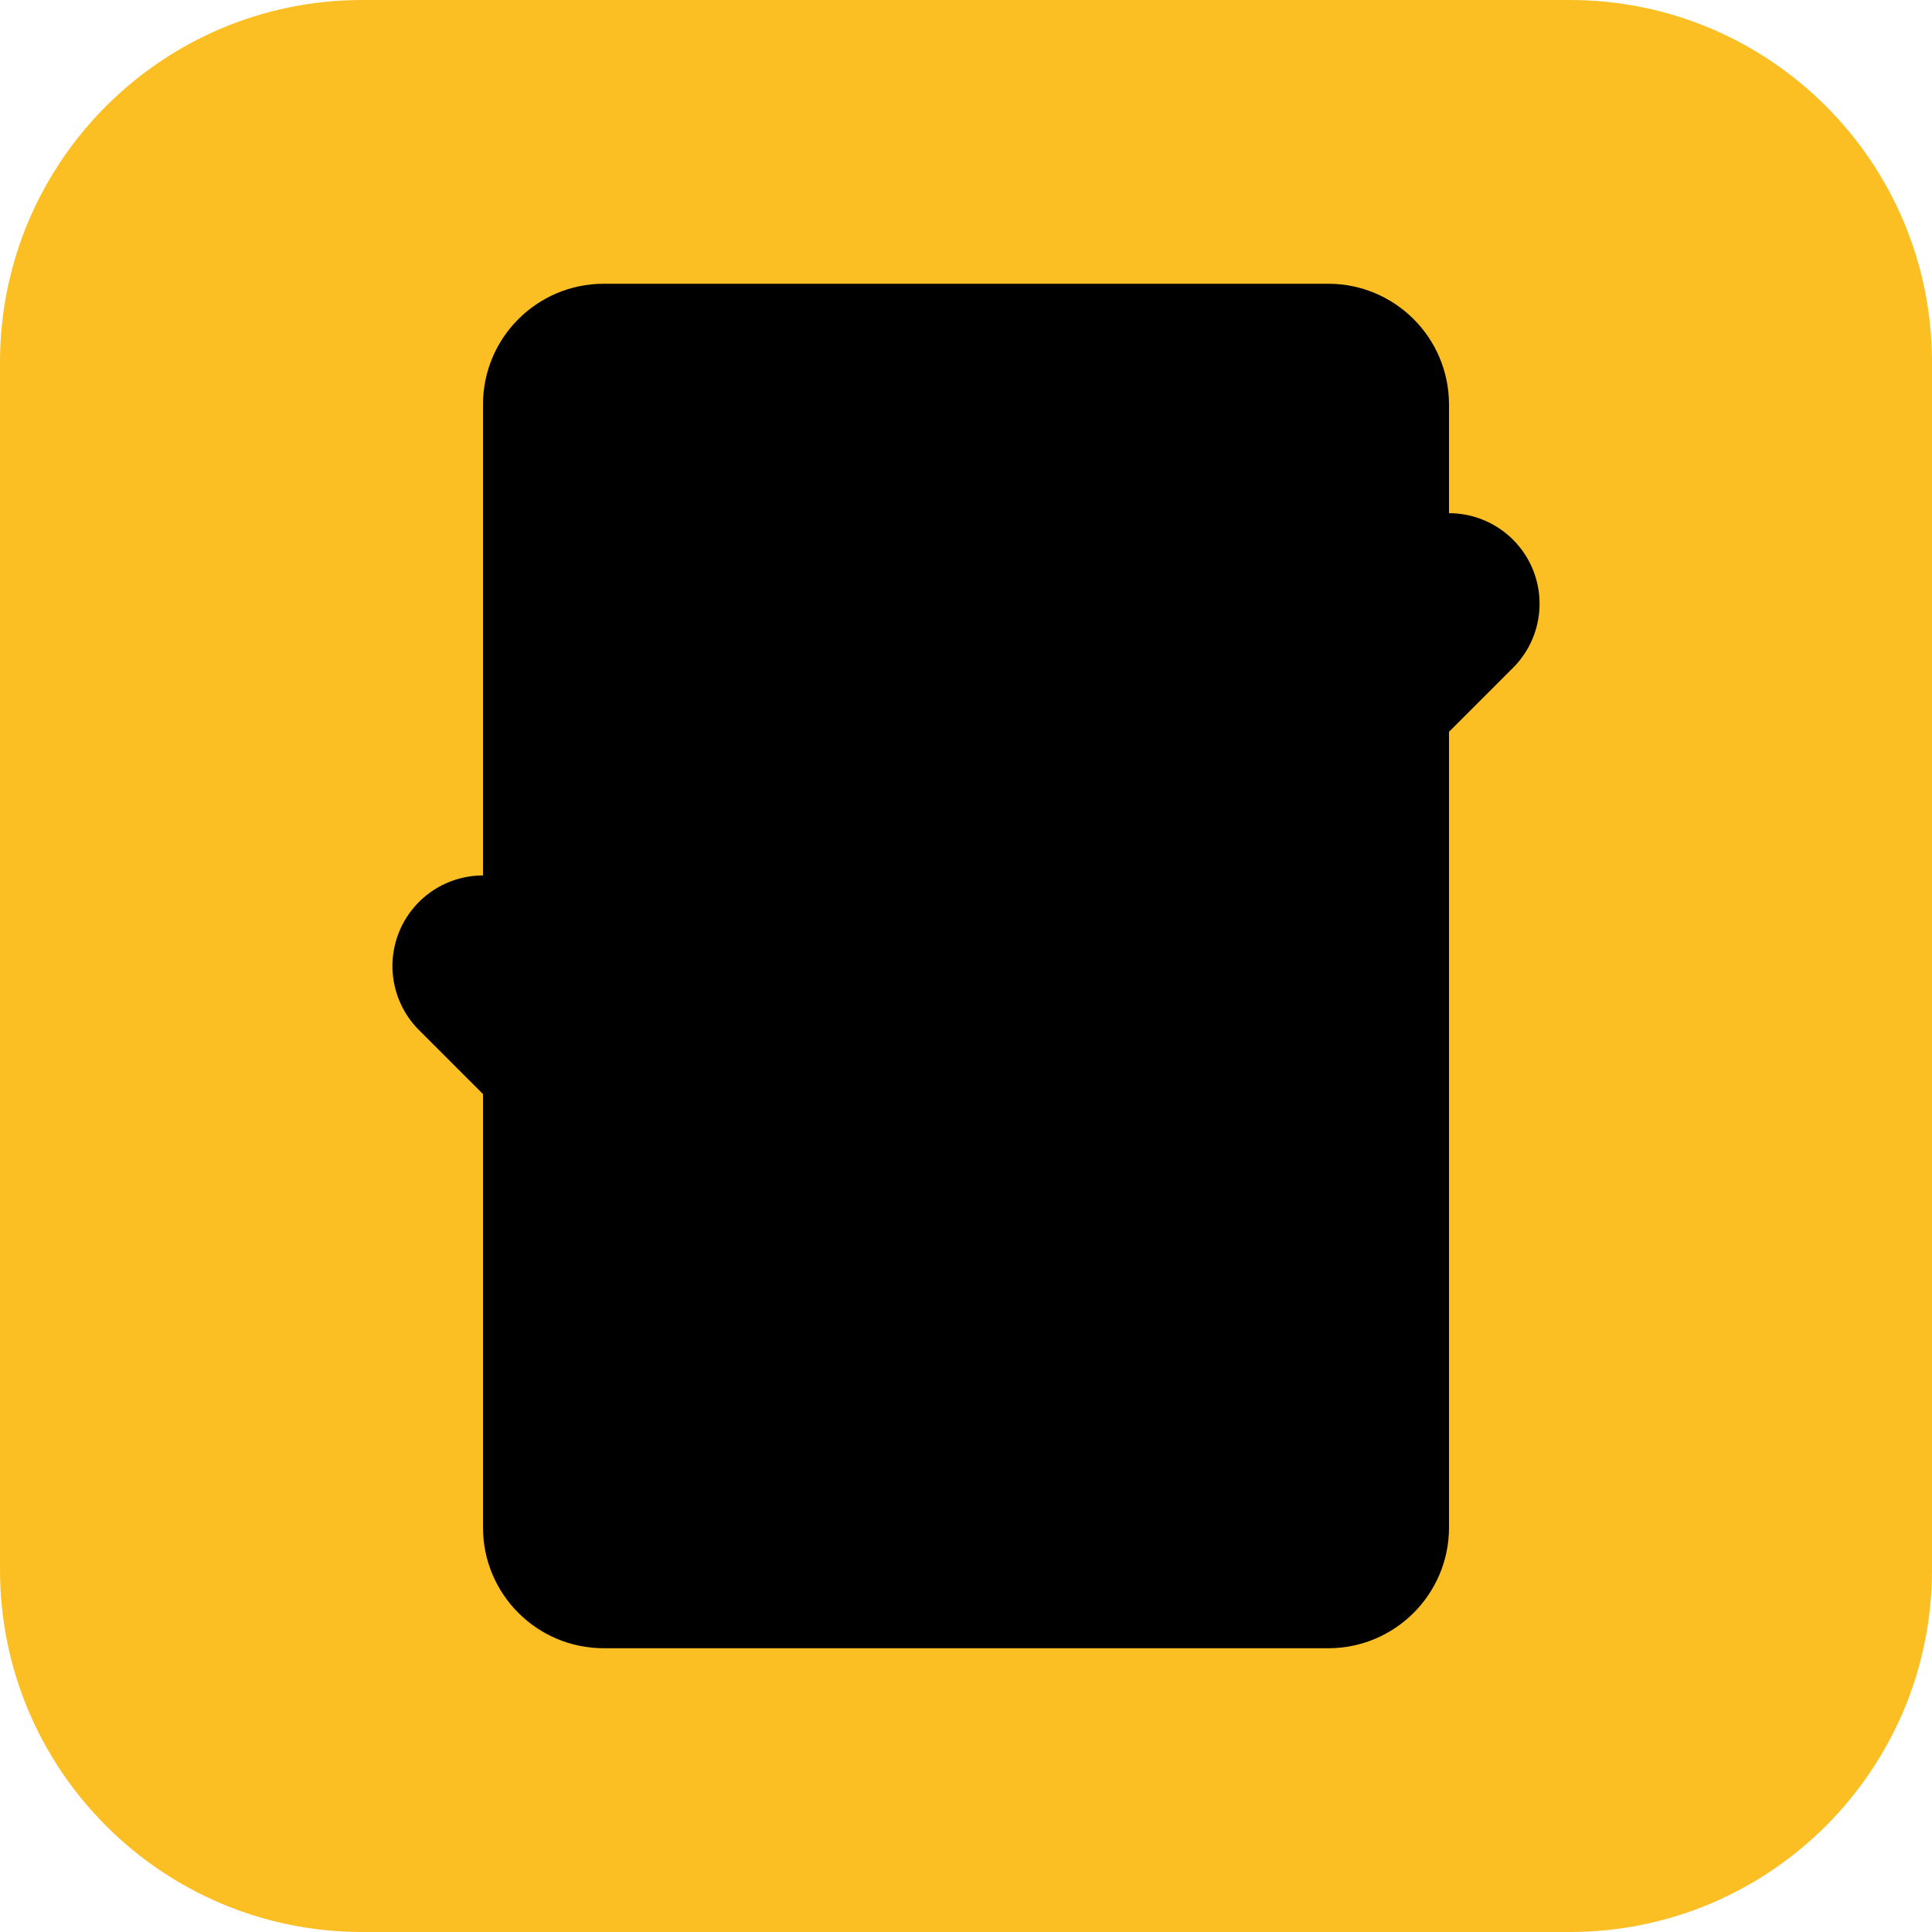
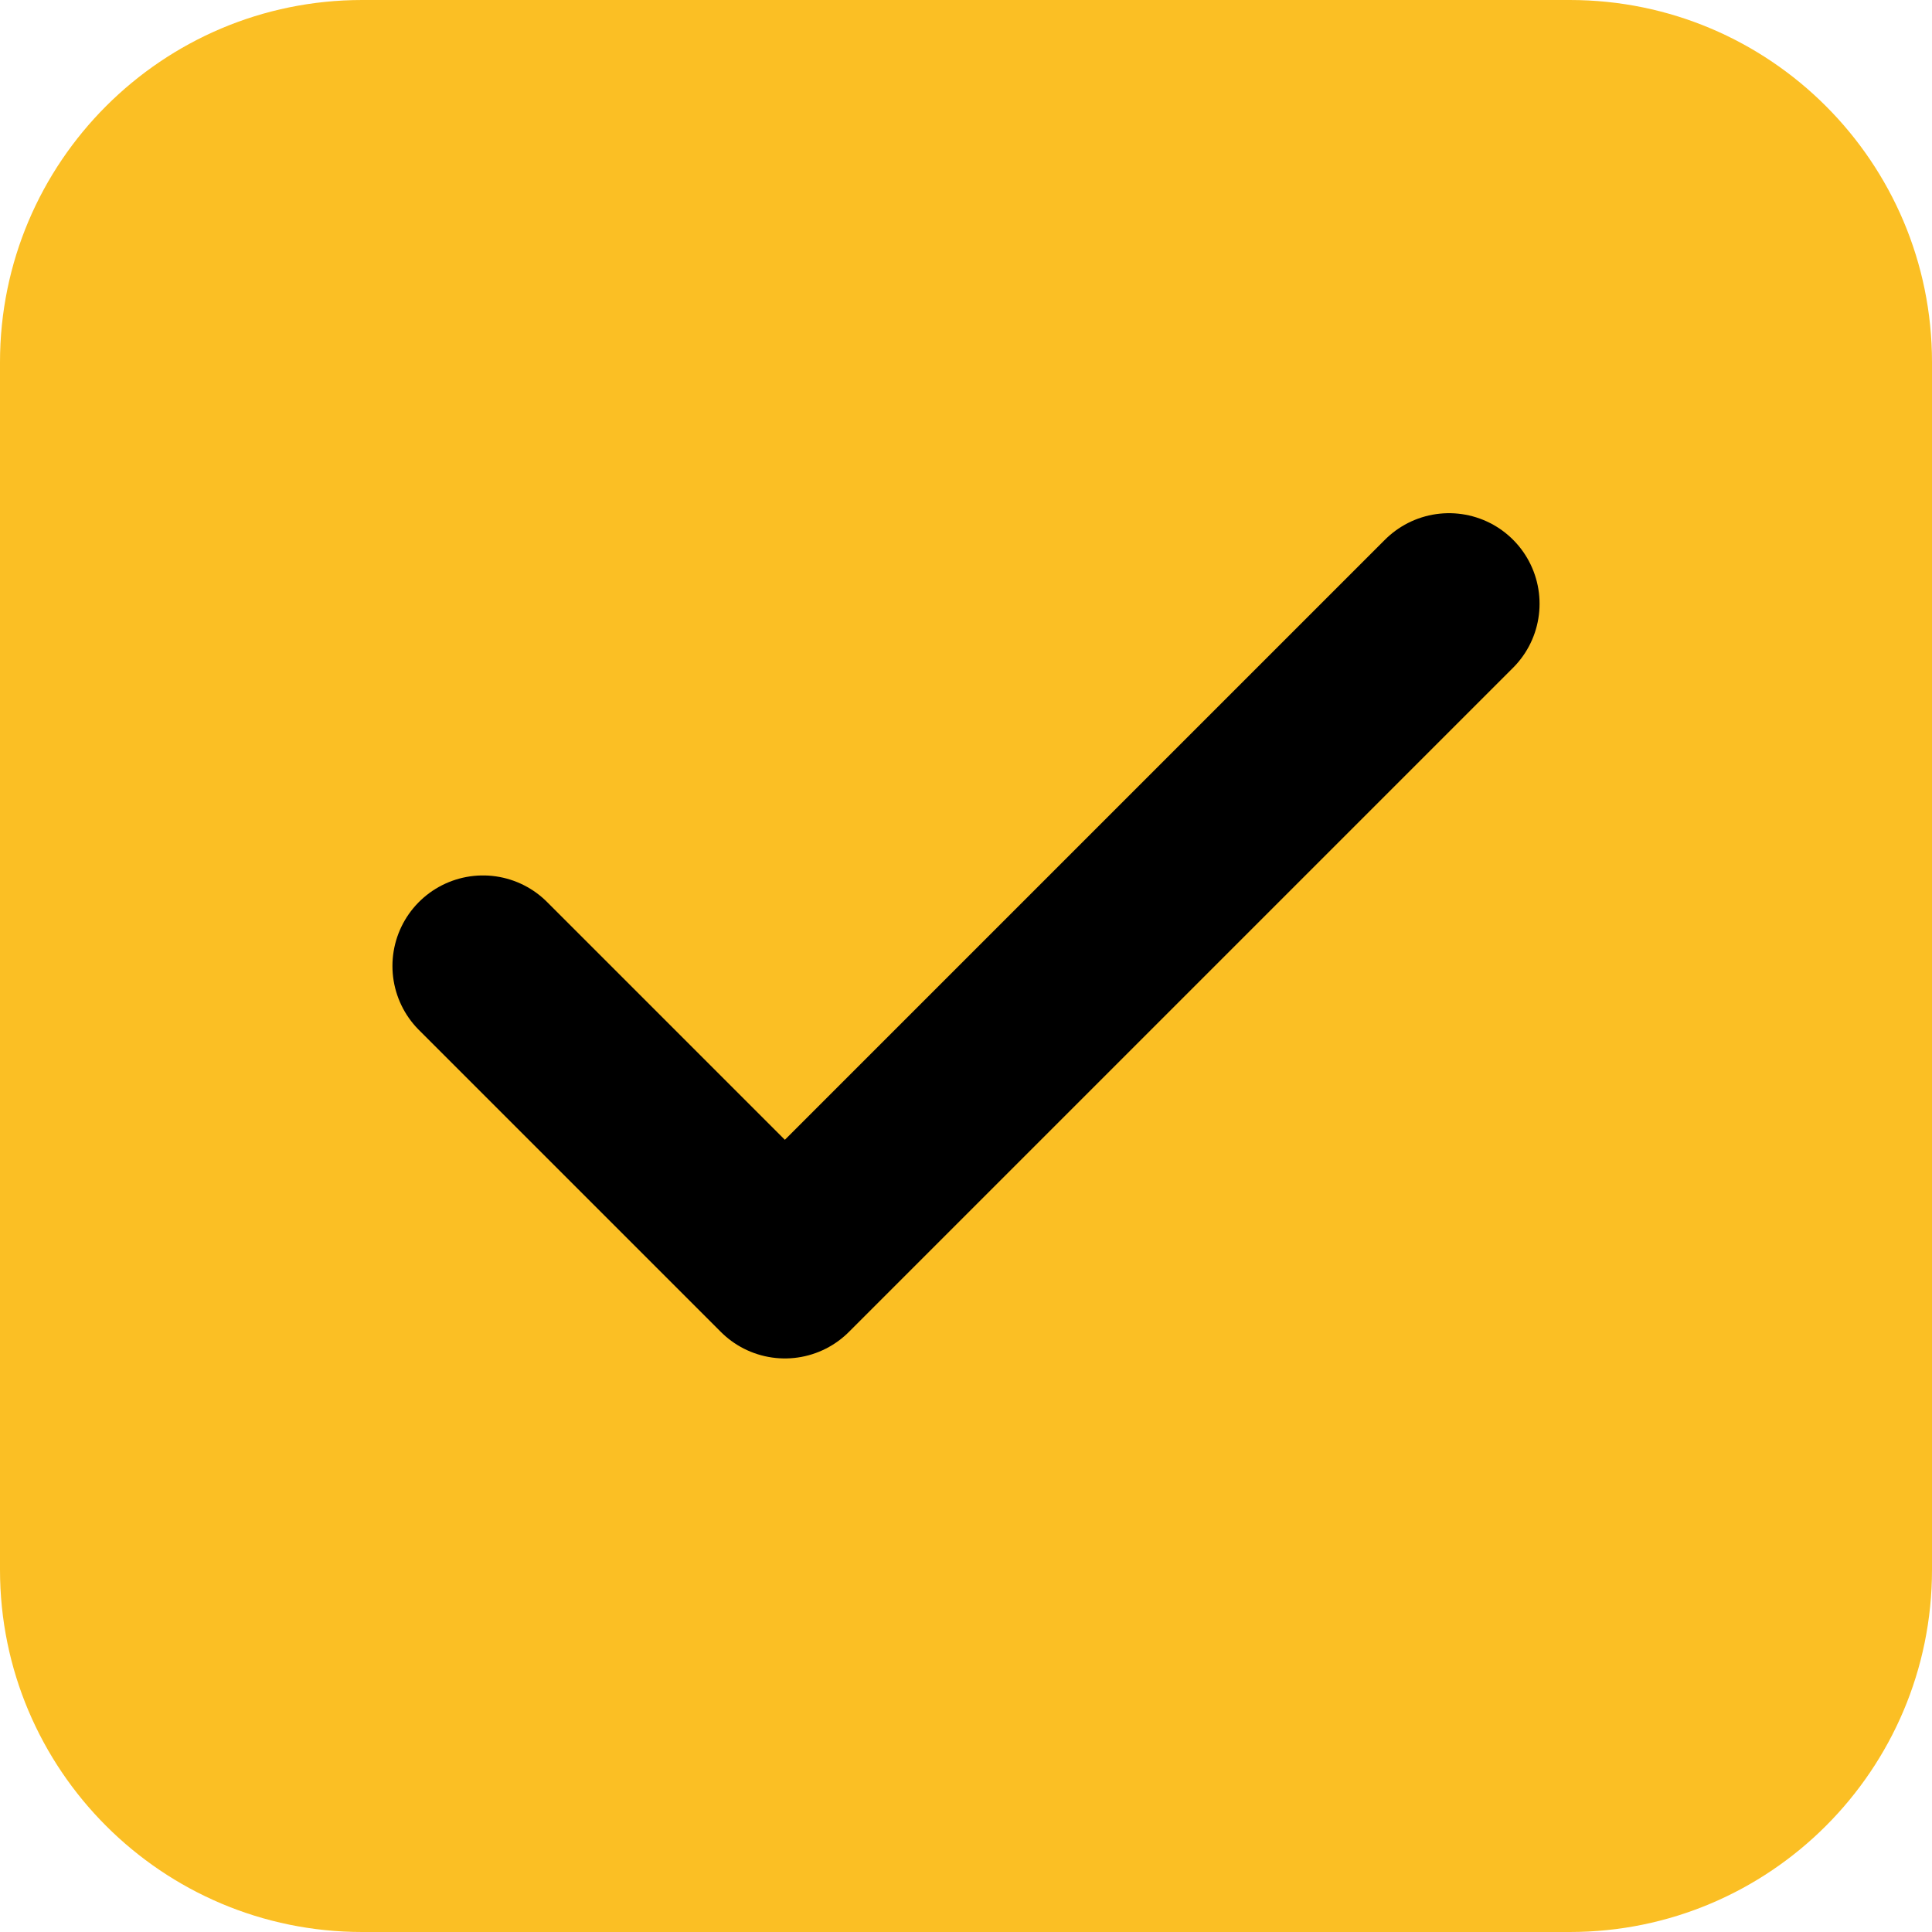
<svg xmlns="http://www.w3.org/2000/svg" width="32" height="32" viewBox="0 0 32 32" fill="none">
  <rect width="32" height="32" rx="6" ry="6" fill="#fbbf24" />
-   <rect x="8" y="4.7" width="16" height="22.6" rx="2" ry="2" fill="#000000" />
  <path d="M8 16L13 21L24 10" stroke="#000000" stroke-width="3" stroke-linecap="round" stroke-linejoin="round" />
</svg>
